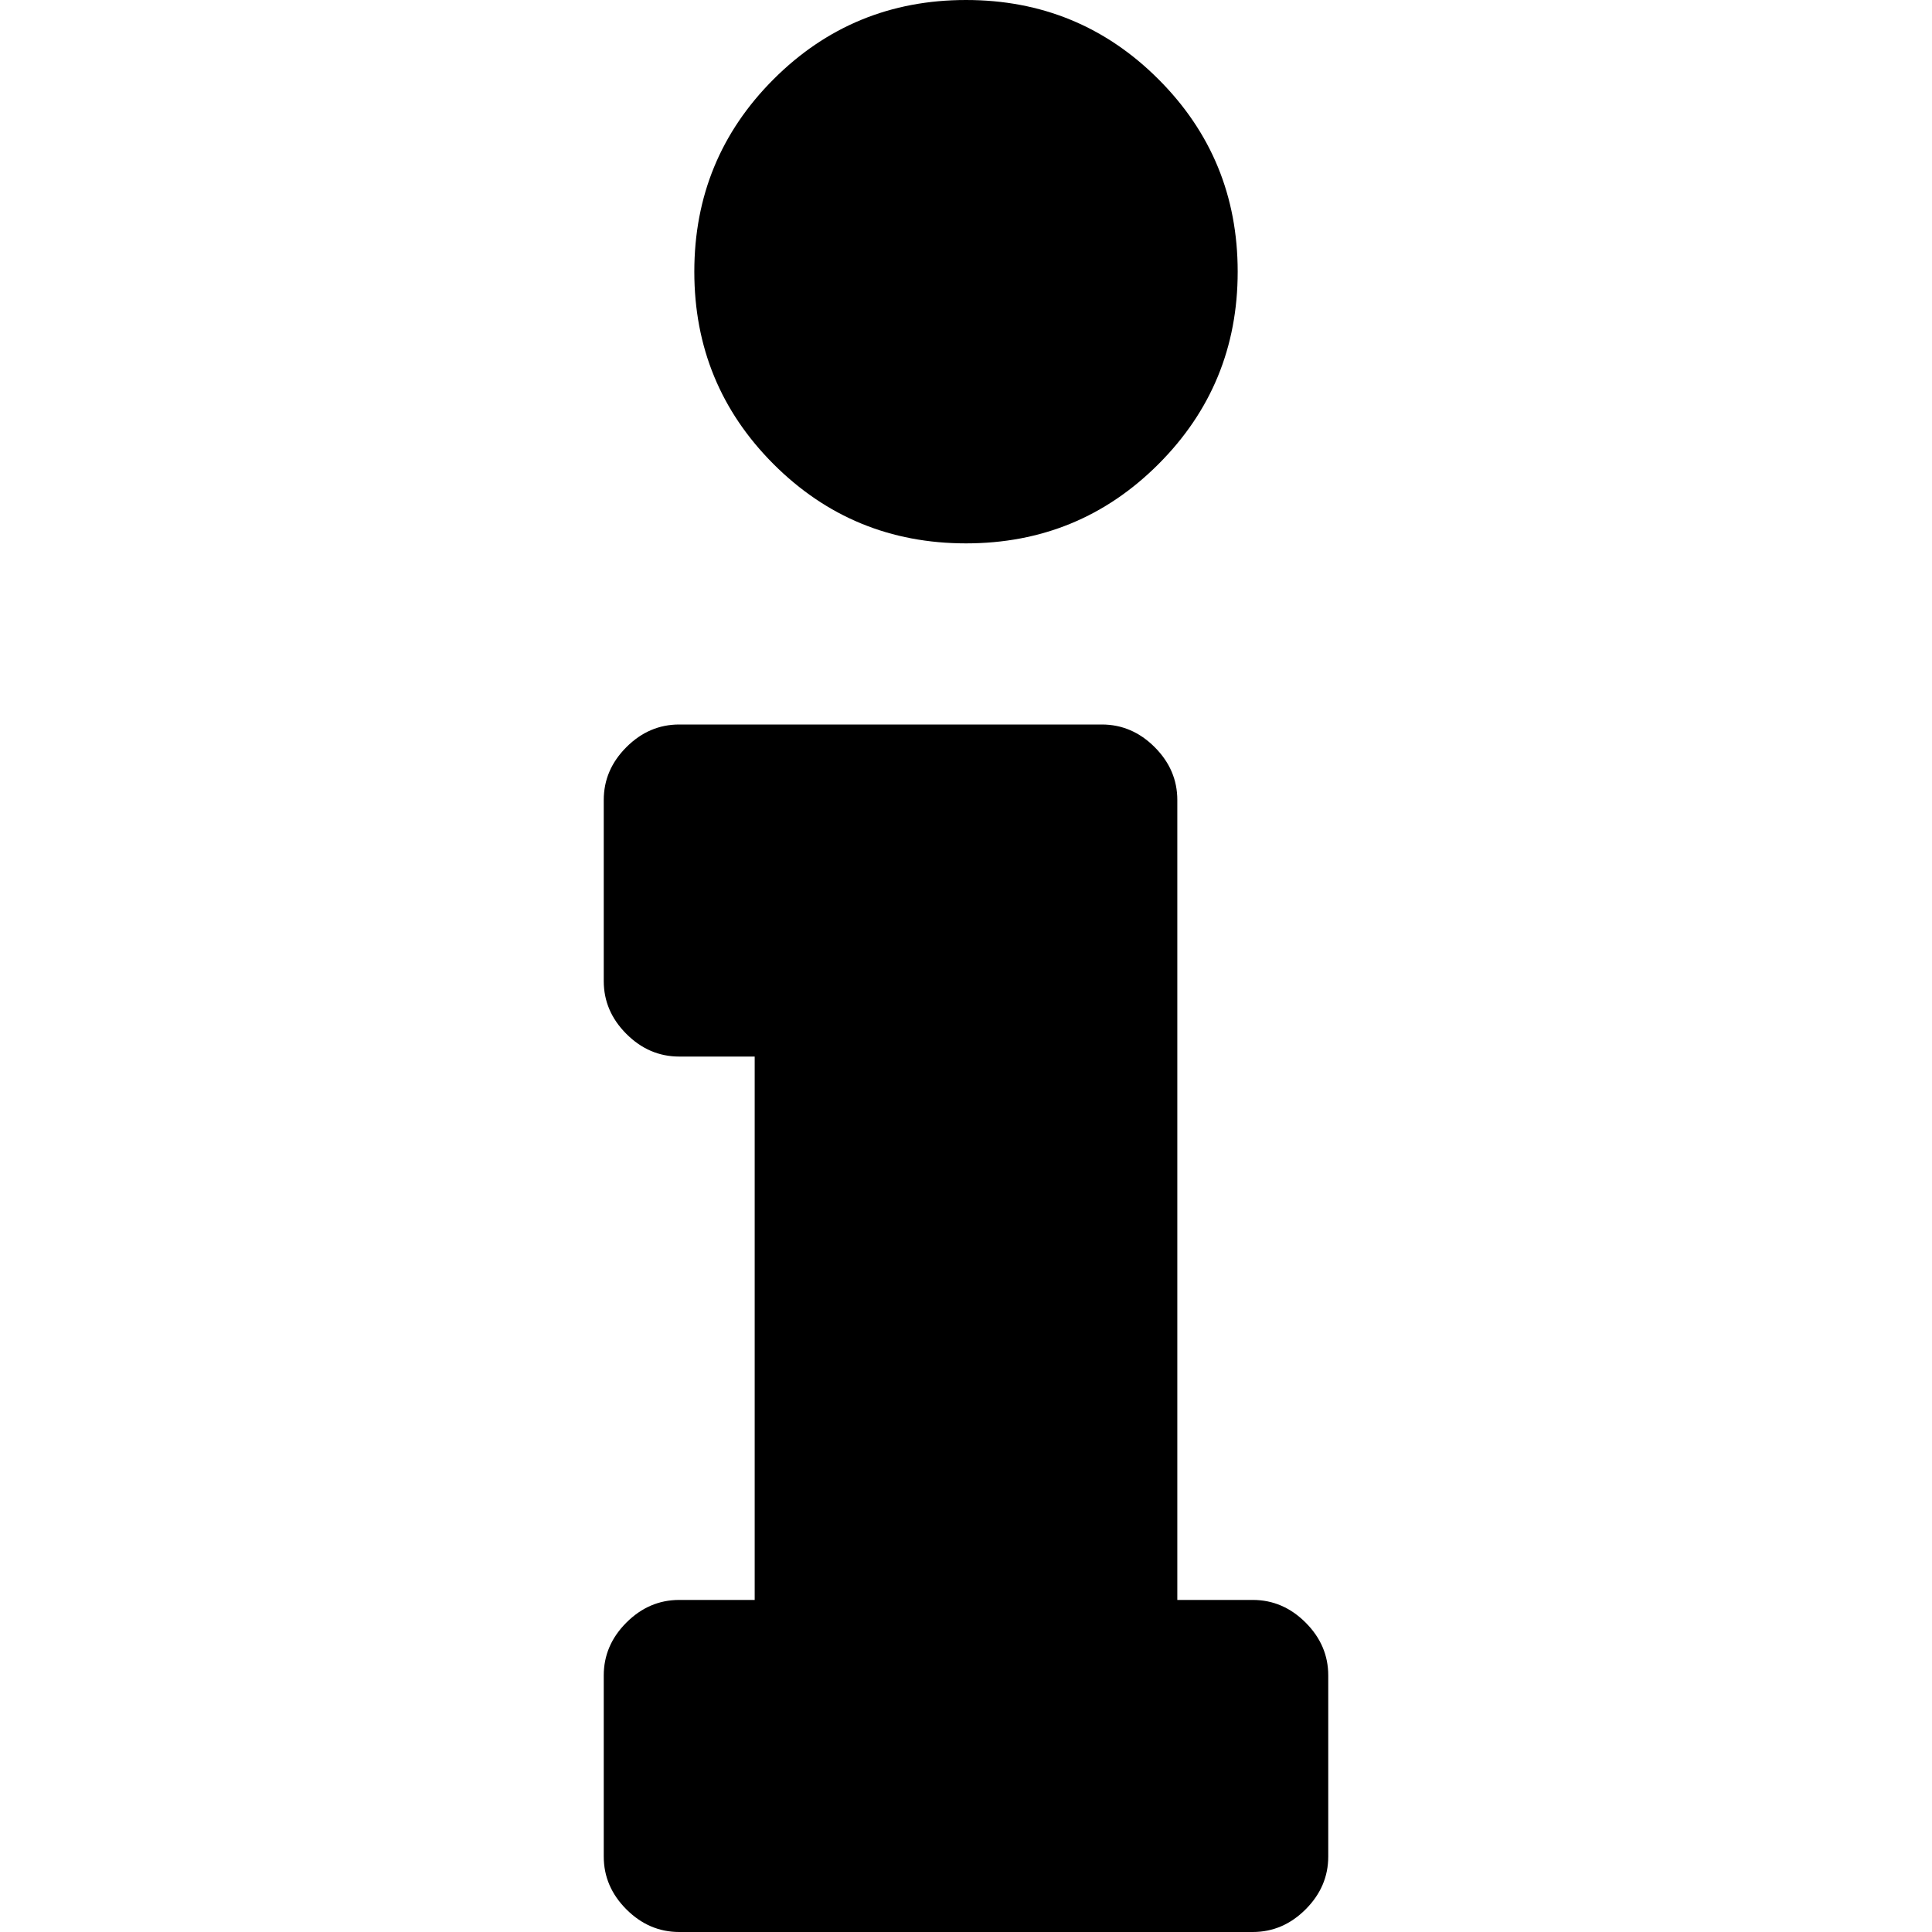
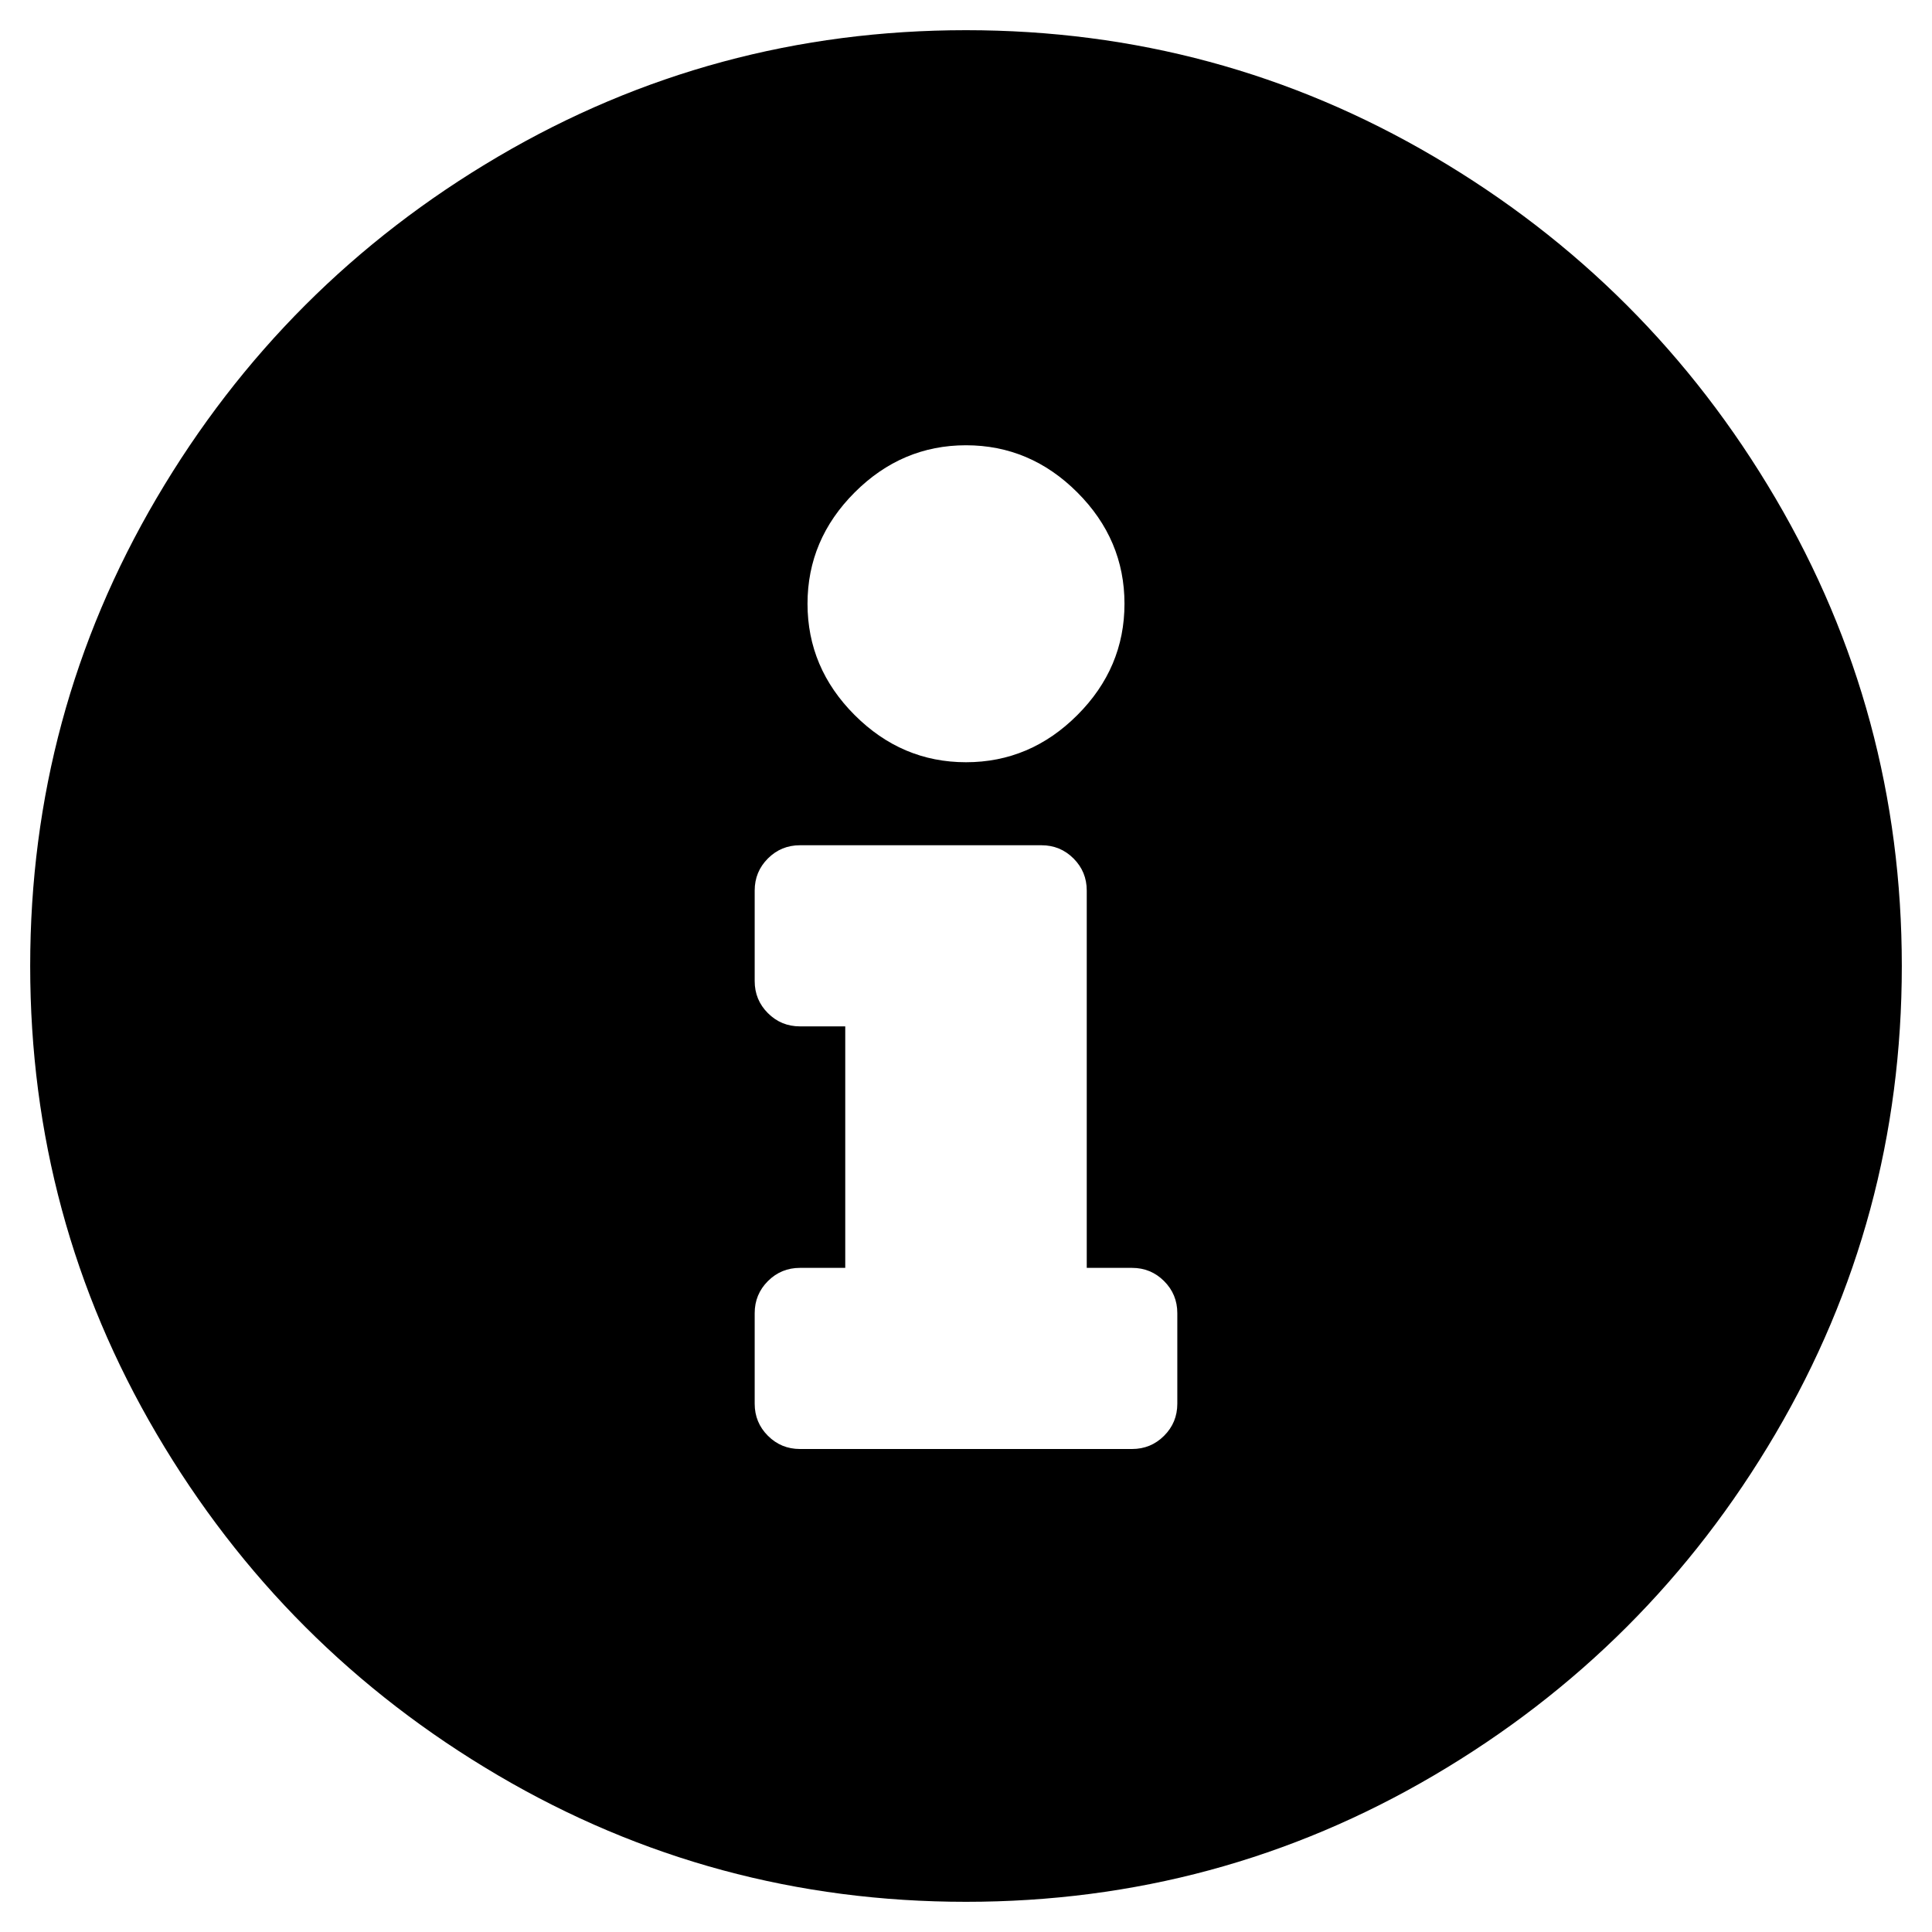
<svg xmlns="http://www.w3.org/2000/svg" version="1.1" width="32" height="32" viewBox="0 0 32 32">
-   <path d="M11.25 26.5h1.25v-9h-1.25c-0.333 0-0.625-0.125-0.875-0.375s-0.375-0.542-0.375-0.875v-3c0-0.333 0.125-0.625 0.375-0.875s0.542-0.375 0.875-0.375h7c0.333 0 0.625 0.125 0.875 0.375s0.375 0.542 0.375 0.875v13.25h1.25c0.333 0 0.625 0.125 0.875 0.375s0.375 0.542 0.375 0.875v3c0 0.333-0.125 0.625-0.375 0.875s-0.542 0.375-0.875 0.375h-9.5c-0.333 0-0.625-0.125-0.875-0.375s-0.375-0.542-0.375-0.875v-3c0-0.333 0.125-0.625 0.375-0.875s0.542-0.375 0.875-0.375zM16 0c1.25 0 2.313 0.438 3.188 1.313s1.312 1.937 1.312 3.187c0 1.25-0.438 2.313-1.313 3.188s-1.937 1.312-3.187 1.312-2.313-0.438-3.188-1.313c-0.874-0.875-1.312-1.937-1.312-3.187s0.438-2.313 1.313-3.188c0.874-0.874 1.937-1.312 3.187-1.312z" />
+   <path d="M16 0.5c-2.792 0-5.375 0.698-7.75 2.094s-4.26 3.281-5.656 5.656c-1.396 2.375-2.094 4.958-2.094 7.75s0.698 5.375 2.094 7.75c1.396 2.375 3.281 4.26 5.656 5.656s4.958 2.094 7.75 2.094c2.792 0 5.375-0.698 7.75-2.094s4.26-3.281 5.656-5.656c1.396-2.375 2.094-4.958 2.094-7.75s-0.698-5.375-2.094-7.75c-1.396-2.375-3.281-4.26-5.656-5.656s-4.958-2.094-7.75-2.094zM16 7.375c0.708 0 1.323 0.26 1.844 0.781s0.781 1.136 0.781 1.844c0 0.708-0.26 1.323-0.781 1.844s-1.136 0.781-1.844 0.781c-0.708 0-1.323-0.26-1.844-0.781s-0.781-1.136-0.781-1.844c0-0.708 0.26-1.323 0.781-1.844s1.136-0.781 1.844-0.781zM19.5 23.25c0 0.208-0.073 0.385-0.219 0.531s-0.323 0.219-0.531 0.219h-5.5c-0.208 0-0.385-0.073-0.531-0.219s-0.219-0.323-0.219-0.531v-1.5c0-0.208 0.073-0.385 0.219-0.531s0.323-0.219 0.531-0.219h0.75v-4h-0.75c-0.208 0-0.385-0.073-0.531-0.219s-0.219-0.323-0.219-0.531v-1.5c0-0.208 0.073-0.385 0.219-0.531s0.323-0.219 0.531-0.219h4c0.208 0 0.385 0.073 0.531 0.219s0.219 0.323 0.219 0.531v6.25h0.75c0.208 0 0.385 0.073 0.531 0.219s0.219 0.323 0.219 0.531v1.5z" />
</svg>
